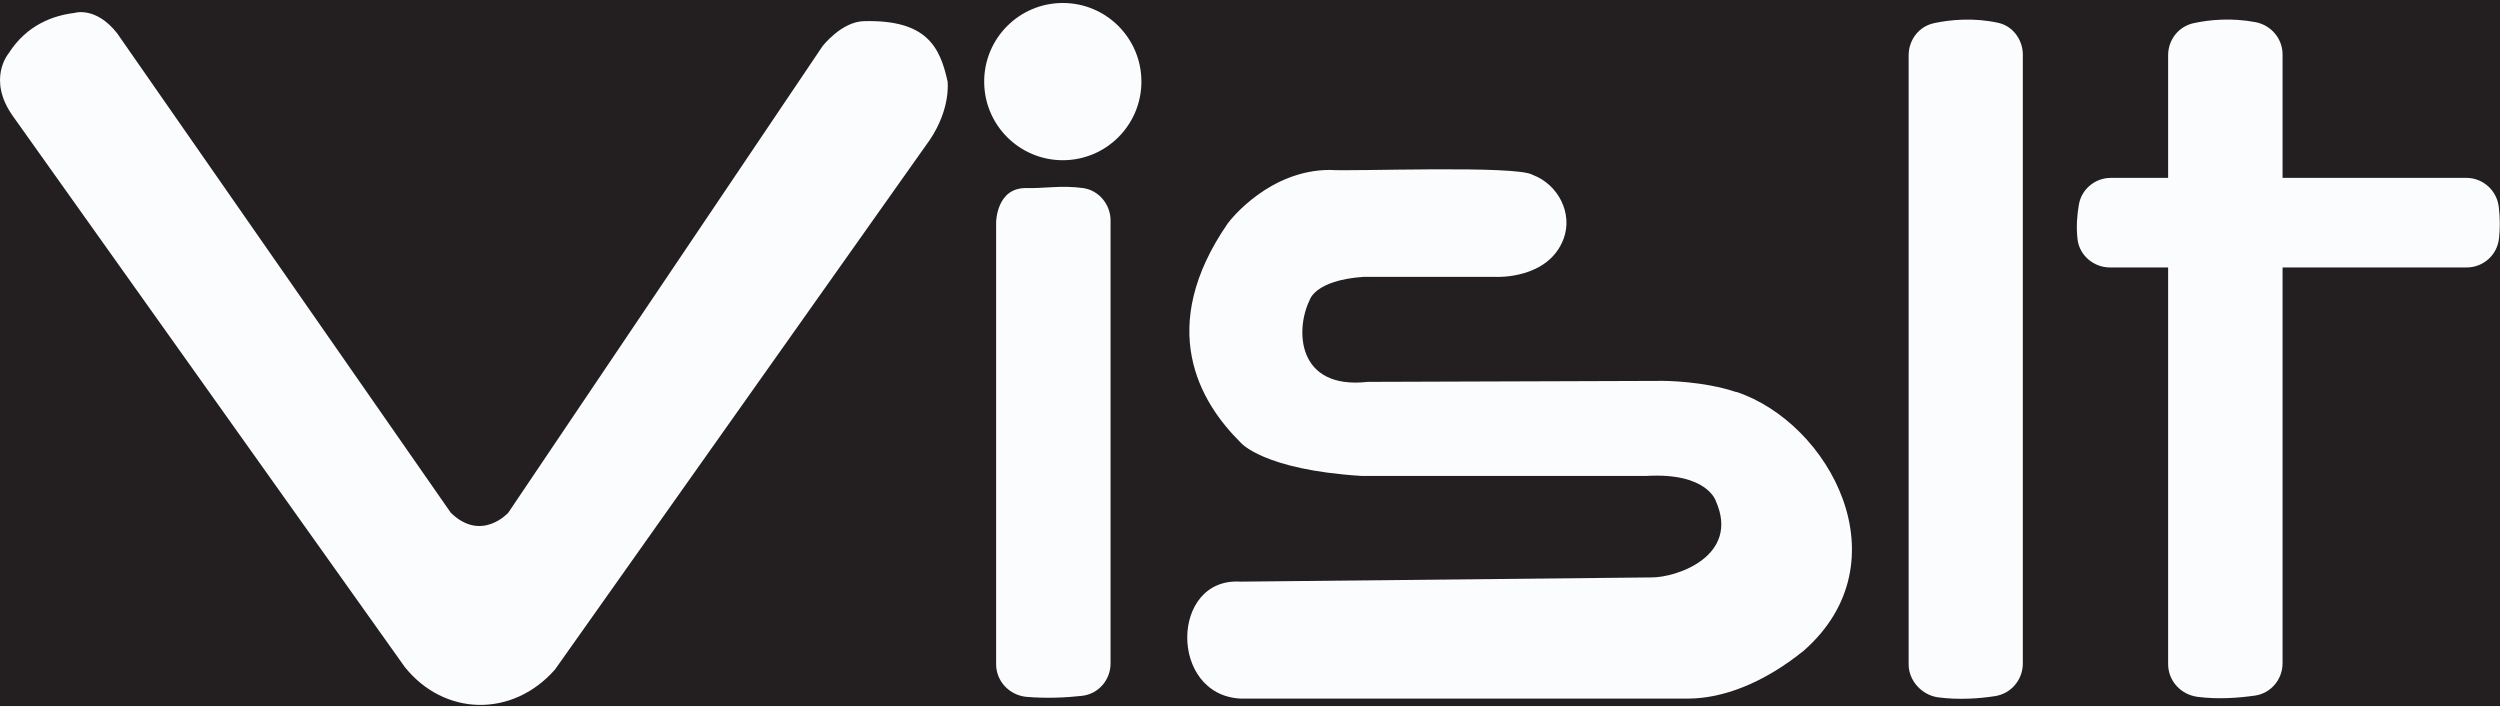
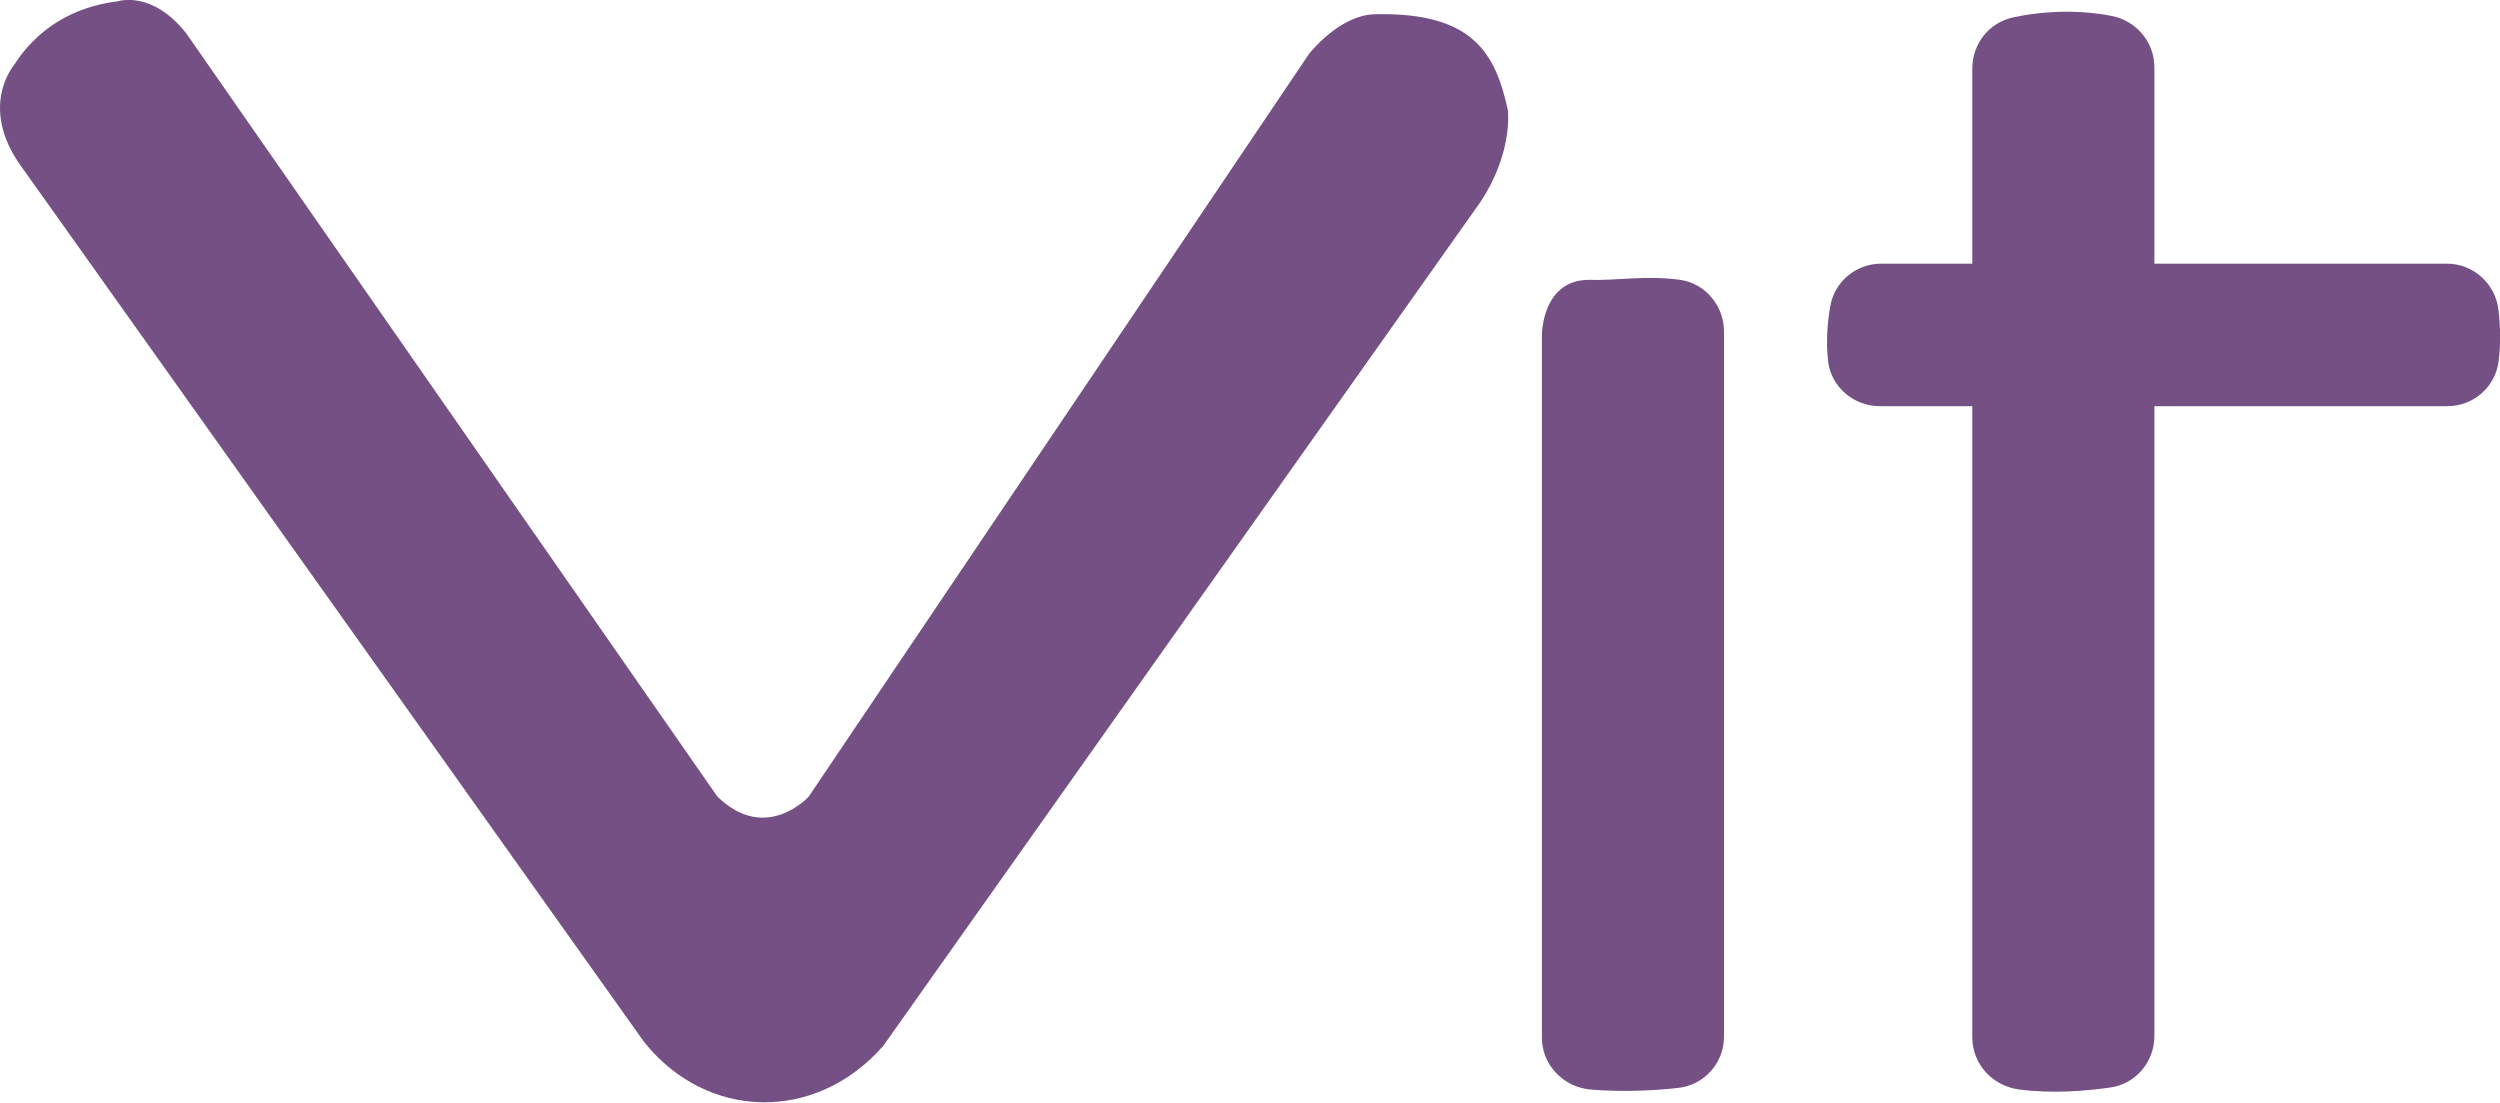
- <svg xmlns="http://www.w3.org/2000/svg" id="Layer_1" data-name="Layer 1" viewBox="0 0 100.49 28.38">
-   <defs>
-     <style>
-       .cls-1 {
-         fill: #231f20;
-       }
- 
-       .cls-1, .cls-2 {
-         stroke-width: 0px;
-       }
- 
-       .cls-2 {
-         fill: #fbfcfd;
-       }
-     </style>
-   </defs>
-   <rect class="cls-1" width="100.49" height="28.38" />
-   <path class="cls-2" d="M4.71,1.34l13.41,19.27c1.23,1.2,2.31,0,2.31,0L33.06,1.86s.76-.99,1.67-1.01c2.49-.06,3.05,1,3.36,2.43,0,.02.13,1.07-.7,2.32l-15.08,21.31c-1.71,1.95-4.46,1.88-6.04-.1L.52,4.67c-1.06-1.49-.17-2.53-.17-2.53C1.09.98,2.17.62,2.99.52c0,0,.86-.28,1.72.82Z" />
-   <path class="cls-2" d="M41.28,7.56c.62.02,1.41-.12,2.26,0,.63.09,1.1.66,1.1,1.3v17.81c0,.66-.49,1.23-1.15,1.3-.62.07-1.42.11-2.24.04-.68-.07-1.21-.63-1.21-1.31V8.95s0-1.43,1.24-1.39Z" />
-   <path class="cls-2" d="M77.74.93c.67-.14,1.6-.23,2.59-.01.58.13.98.68.98,1.28v24.47c0,.65-.47,1.21-1.11,1.31s-1.46.16-2.3.05c-.65-.09-1.18-.67-1.18-1.32V2.22c0-.62.42-1.17,1.03-1.29Z" />
-   <circle class="cls-2" cx="42.72" cy="3.28" r="3.16" />
-   <path class="cls-2" d="M69.79,15.75c3.76,1.25,6.77,6.83,2.72,10.4-1.67,1.35-3.3,1.92-4.62,1.93-.05,0-17.99,0-18.03,0-2.88-.15-2.82-4.88,0-4.7l16.52-.17c1.01.01,3.57-.86,2.59-3.07,0,0-.34-1.15-2.78-1.01h-11.32s-.1,0-.15,0c-3.96-.25-4.85-1.34-4.85-1.34-1.67-1.65-3.4-4.63-.52-8.81.14-.19,1.69-2.14,4.1-2.15.84.07,7.53-.2,8.16.2,1.03.39,1.62,1.55,1.24,2.57-.61,1.63-2.7,1.53-2.7,1.53h-5.36c-1.96.14-2.15.94-2.15.94-.58,1.18-.52,3.6,2.34,3.28l11.88-.04s1.6,0,2.93.45Z" />
-   <path class="cls-2" d="M88.18.93c.64-.14,1.53-.22,2.48-.04.63.12,1.09.66,1.09,1.3v24.47c0,.65-.47,1.21-1.11,1.3s-1.46.16-2.31.05c-.67-.09-1.18-.64-1.18-1.32V2.22c0-.62.42-1.16,1.03-1.29Z" />
-   <path class="cls-2" d="M99.15,10.75c.67,0,1.23-.5,1.3-1.17.04-.36.05-.79-.01-1.27-.08-.66-.64-1.16-1.3-1.16h-14.29c-.64,0-1.19.46-1.29,1.09-.07.41-.11.89-.05,1.39.08.64.65,1.12,1.3,1.12h14.34Z" />
+ <svg xmlns="http://www.w3.org/2000/svg" viewBox="0 0.49 63.15 27.85">
+   <path fill="#745085" d="m4.71 1.34 13.41 19.27c1.23 1.2 2.31 0 2.31 0L33.06 1.86s.76-.99 1.67-1.01c2.49-.06 3.05 1 3.36 2.43 0 .02.13 1.07-.7 2.32L22.31 26.91c-1.71 1.95-4.46 1.88-6.04-.1L.52 4.67C-.54 3.18.35 2.14.35 2.14 1.09.98 2.17.62 2.99.52c0 0 .86-.28 1.72.82Zm35.478 6.22c.62.02 1.41-.12 2.26 0 .63.09 1.1.66 1.1 1.3v17.81a1.3 1.3 0 0 1-1.15 1.3c-.62.07-1.42.11-2.24.04-.68-.07-1.21-.63-1.21-1.31V8.95s0-1.43 1.24-1.39ZM50.85.93c.64-.14 1.53-.22 2.48-.04.63.12 1.09.66 1.09 1.3v24.47c0 .65-.47 1.21-1.11 1.3-.64.09-1.46.16-2.31.05-.67-.09-1.18-.64-1.18-1.32V2.22c0-.62.42-1.16 1.03-1.29Z" />
+   <path fill="#745085" d="M61.82 10.75c.67 0 1.23-.5 1.3-1.17.04-.36.05-.79-.01-1.27-.08-.66-.64-1.16-1.3-1.16H47.52c-.64 0-1.19.46-1.29 1.09-.07.41-.11.89-.05 1.39.08.64.65 1.12 1.3 1.12h14.34Z" />
</svg>
